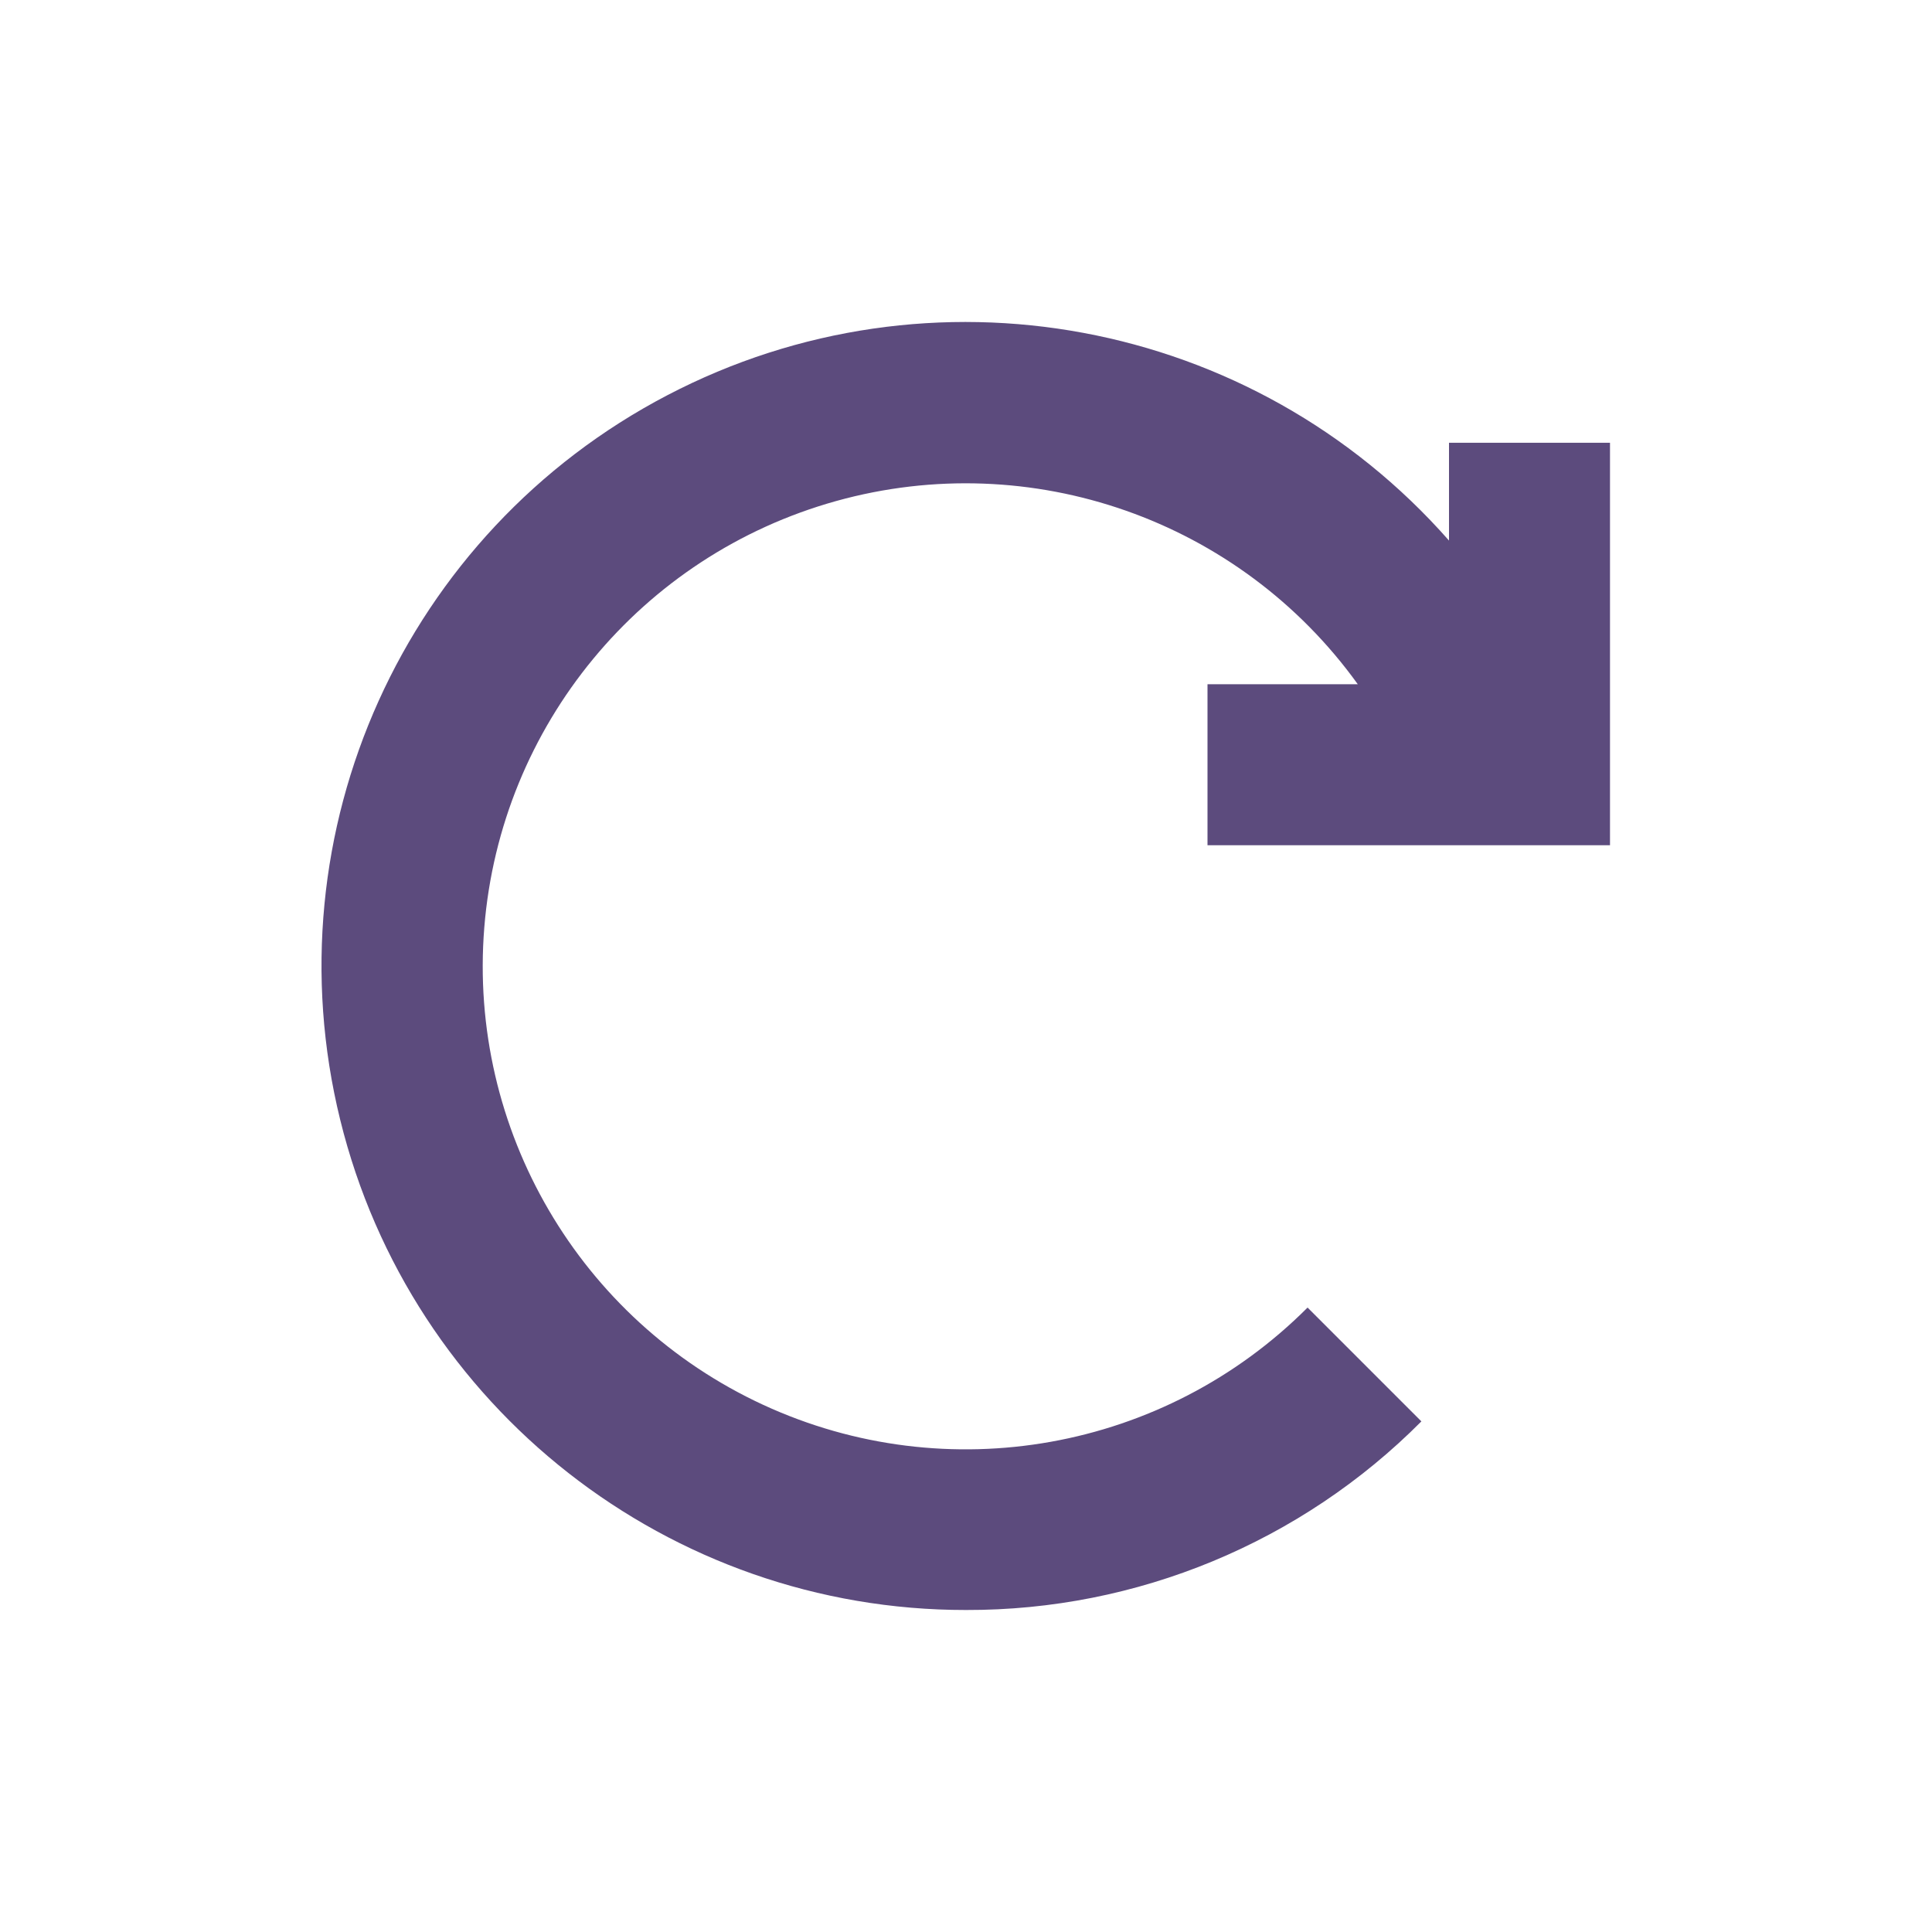
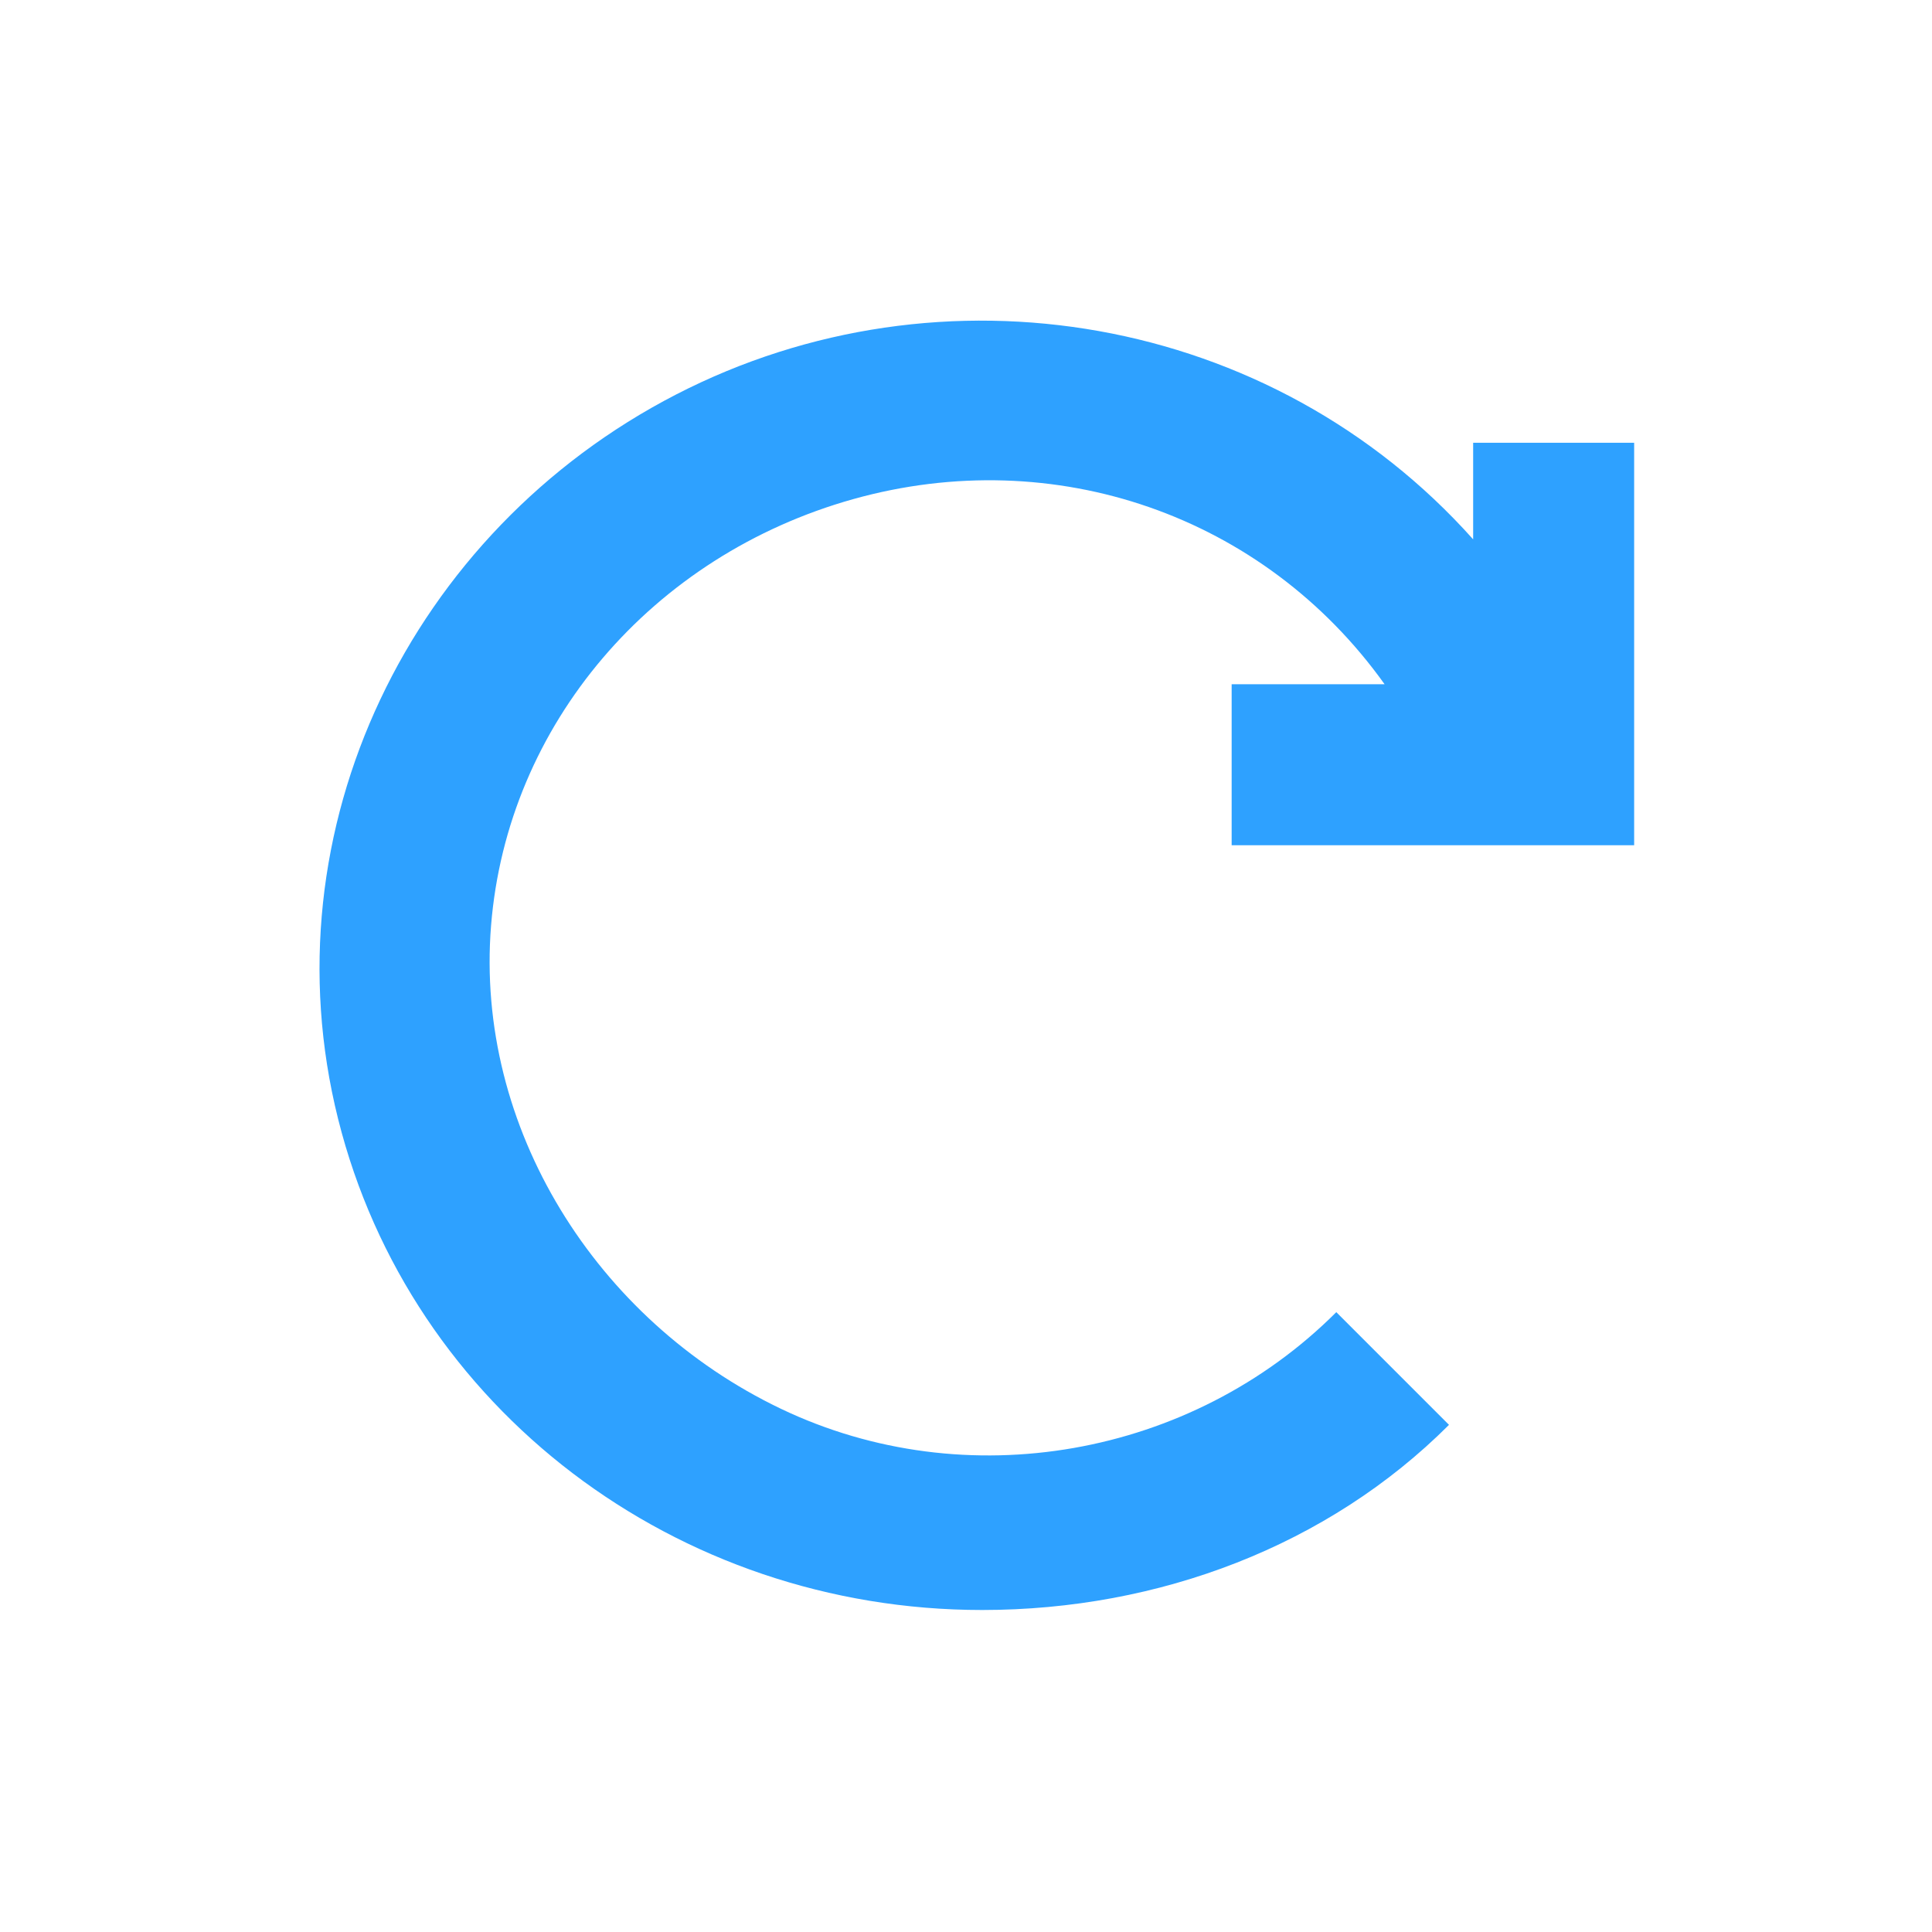
- <svg xmlns="http://www.w3.org/2000/svg" width="24px" height="24px" viewBox="0 0 24 24" version="1.1">
-   <g id="Artboard" stroke="none" stroke-width="1" fill="none" fill-rule="evenodd">
+ <svg xmlns="http://www.w3.org/2000/svg" version="1.1" id="svg10" x="0px" y="0px" viewBox="0 0 24 24" style="enable-background:new 0 0 24 24;" xml:space="preserve">
+   <style type="text/css">
+ 	.st0{fill:none;}
+ 	.st1{fill:#2EA1FF;}
+ </style>
+   <g id="Artboard">
    <g id="ic-update" transform="translate(2, 2)">
-       <polygon id="Rectangle_4642" points="0 0 20 0 20 20 0 20" />
-       <path d="M13,8.5 L18,8.5 L18,3.5 L16,3.5 L16,4.715 C13.566,1.949 9.557,1.203 6.291,2.909 C3.024,4.615 1.346,8.331 2.226,11.91 C3.105,15.488 6.315,18.003 10,18 C12.123,18.006 14.16,17.162 15.657,15.657 L14.243,14.243 C12.466,16.024 9.766,16.506 7.482,15.452 C5.198,14.397 3.814,12.03 4.016,9.522 C4.218,7.014 5.963,4.899 8.387,4.224 C10.81,3.549 13.398,4.458 14.867,6.5 L13,6.5 L13,8.5 Z" id="Path_18962" fill="#5C4B7D" fill-rule="nonzero" />
+       <polygon id="Rectangle_4642" class="st0" points="0,0 20,0 20,20 0,20   " />
+       <path id="Path_18962" class="st1" d="M13.2,8.5h5.1v-5h-2v1.2c-2.5-2.8-6.6-3.5-9.9-1.8    s-5.1,5.4-4.2,9s4.2,6.1,8,6.1c2.2,0,4.3-0.8,5.8-2.3l-1.4-1.4c-1.8,1.8-4.6,2.3-6.9,1.2s-3.8-3.5-3.6-6s2-4.6,4.5-5.3    s5.1,0.2,6.6,2.3h-1.9v2H13.2z" />
    </g>
  </g>
</svg>
